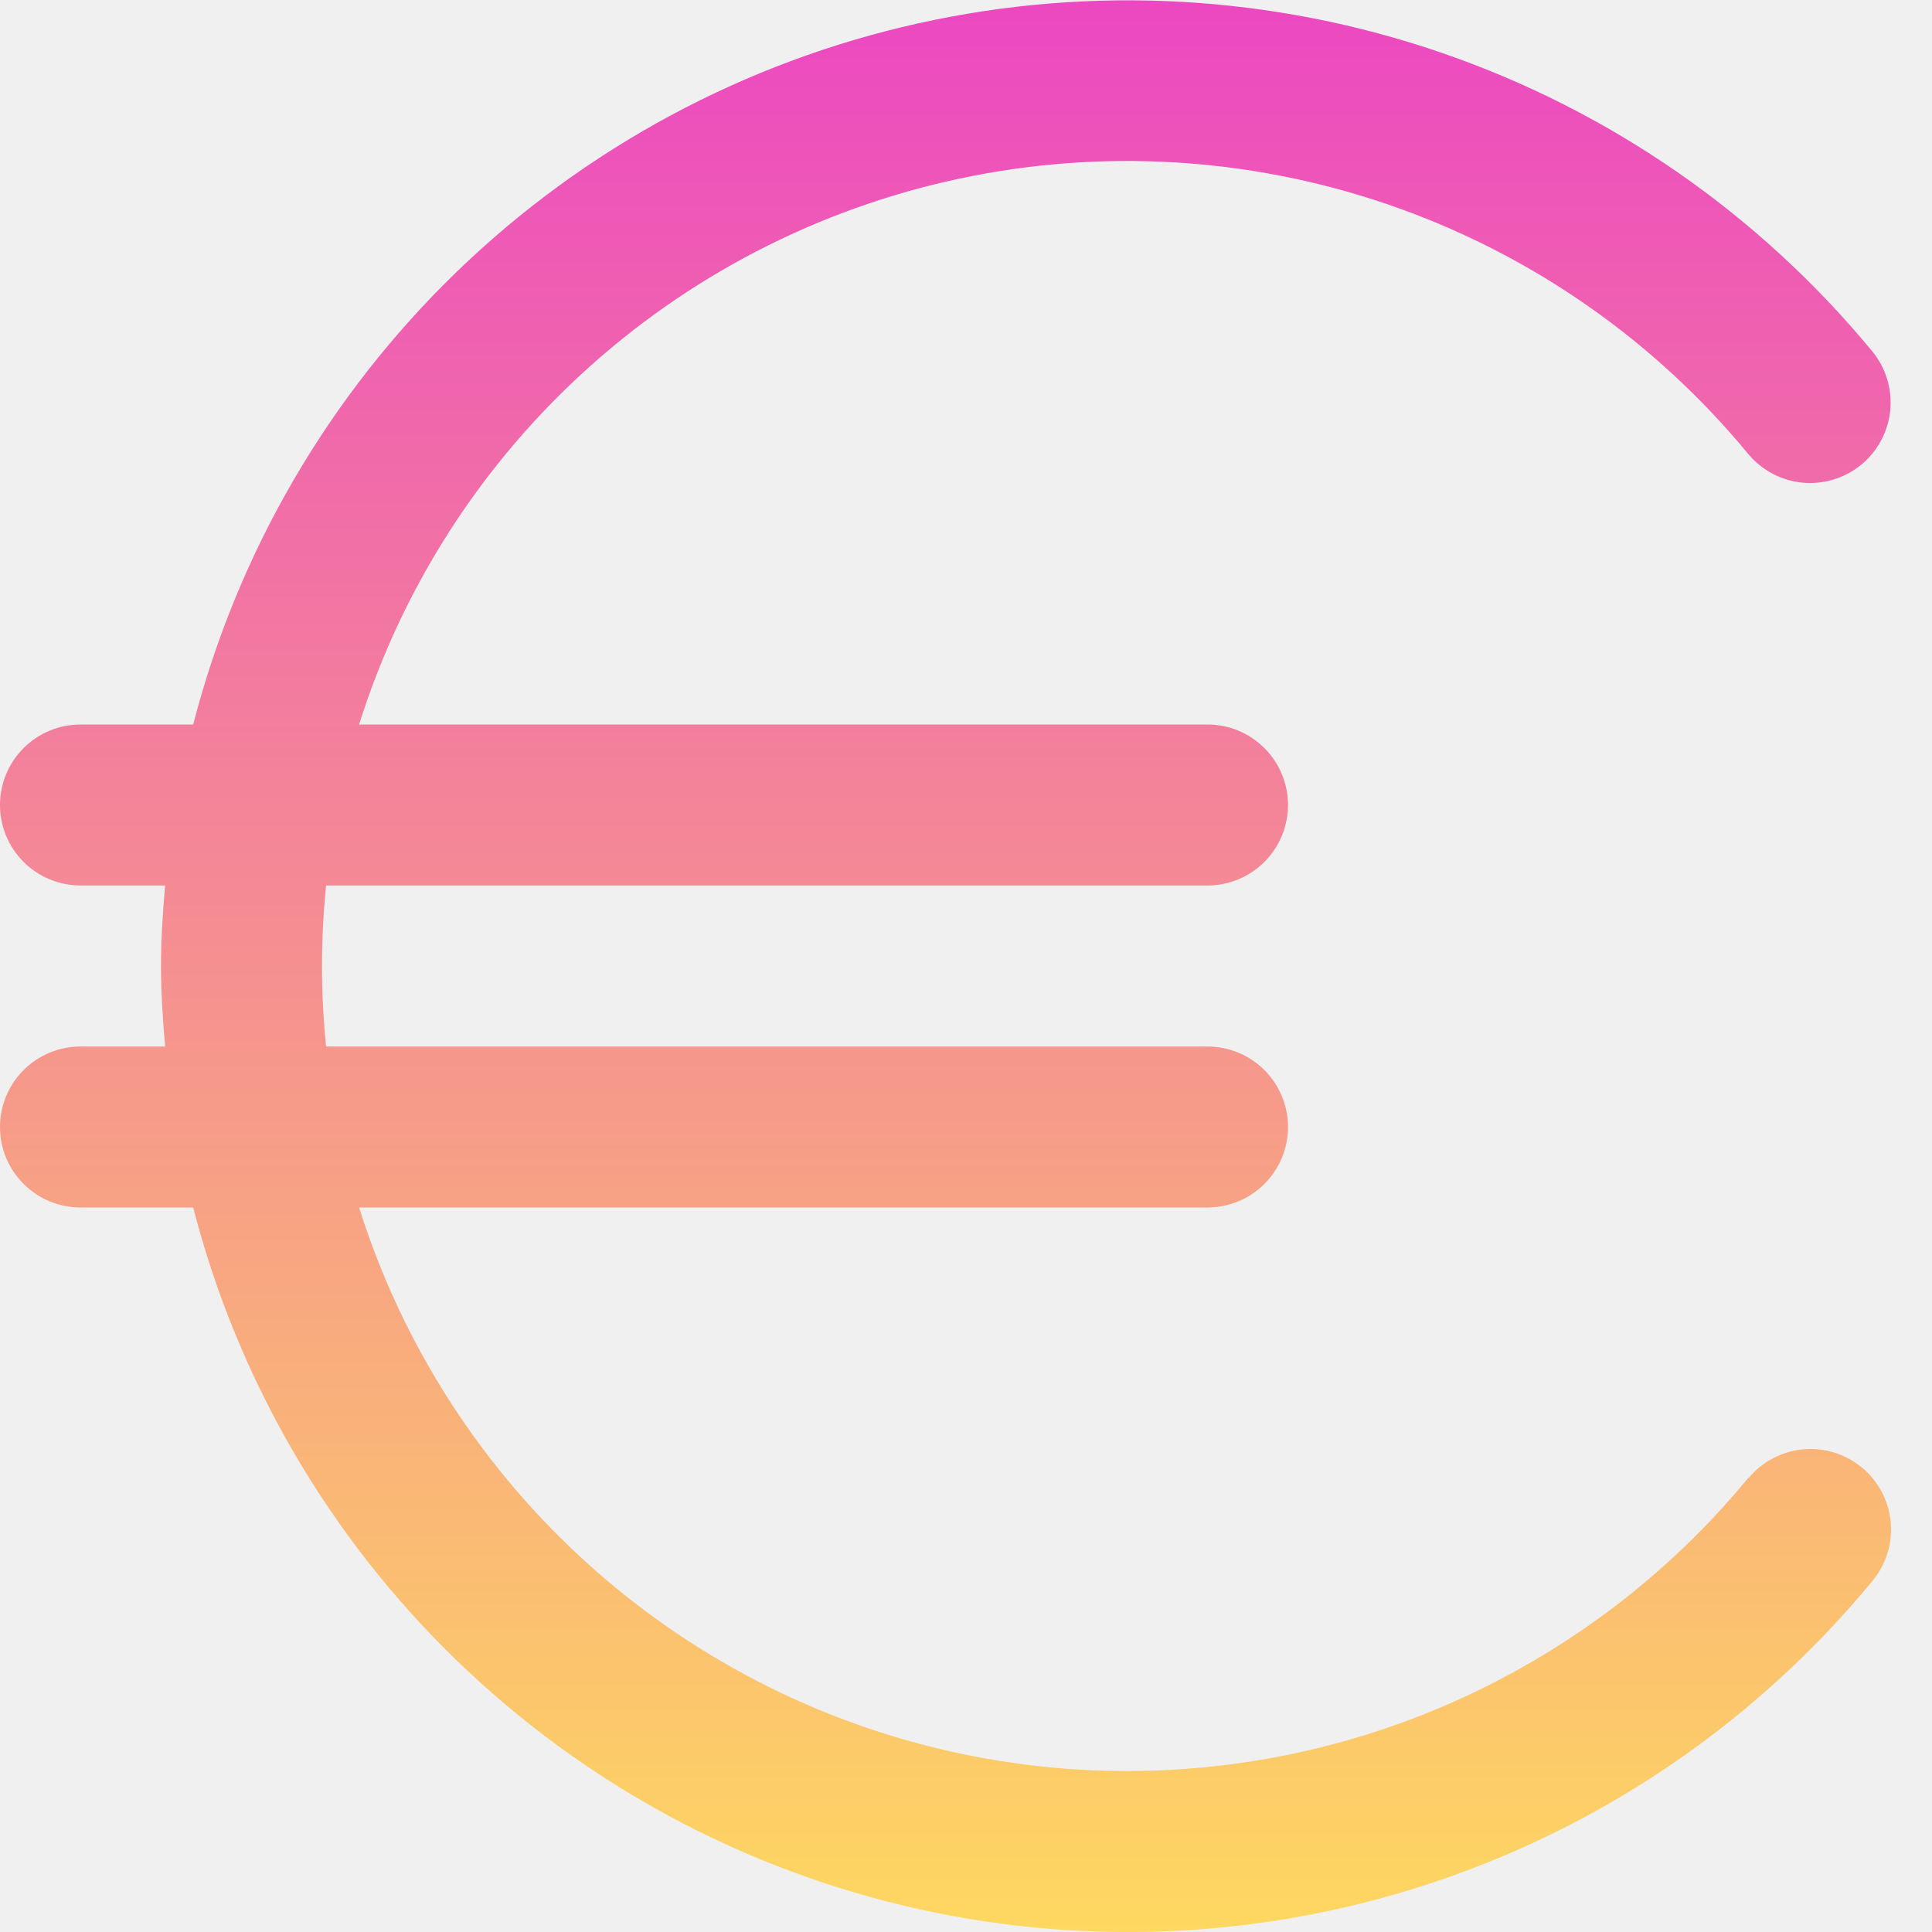
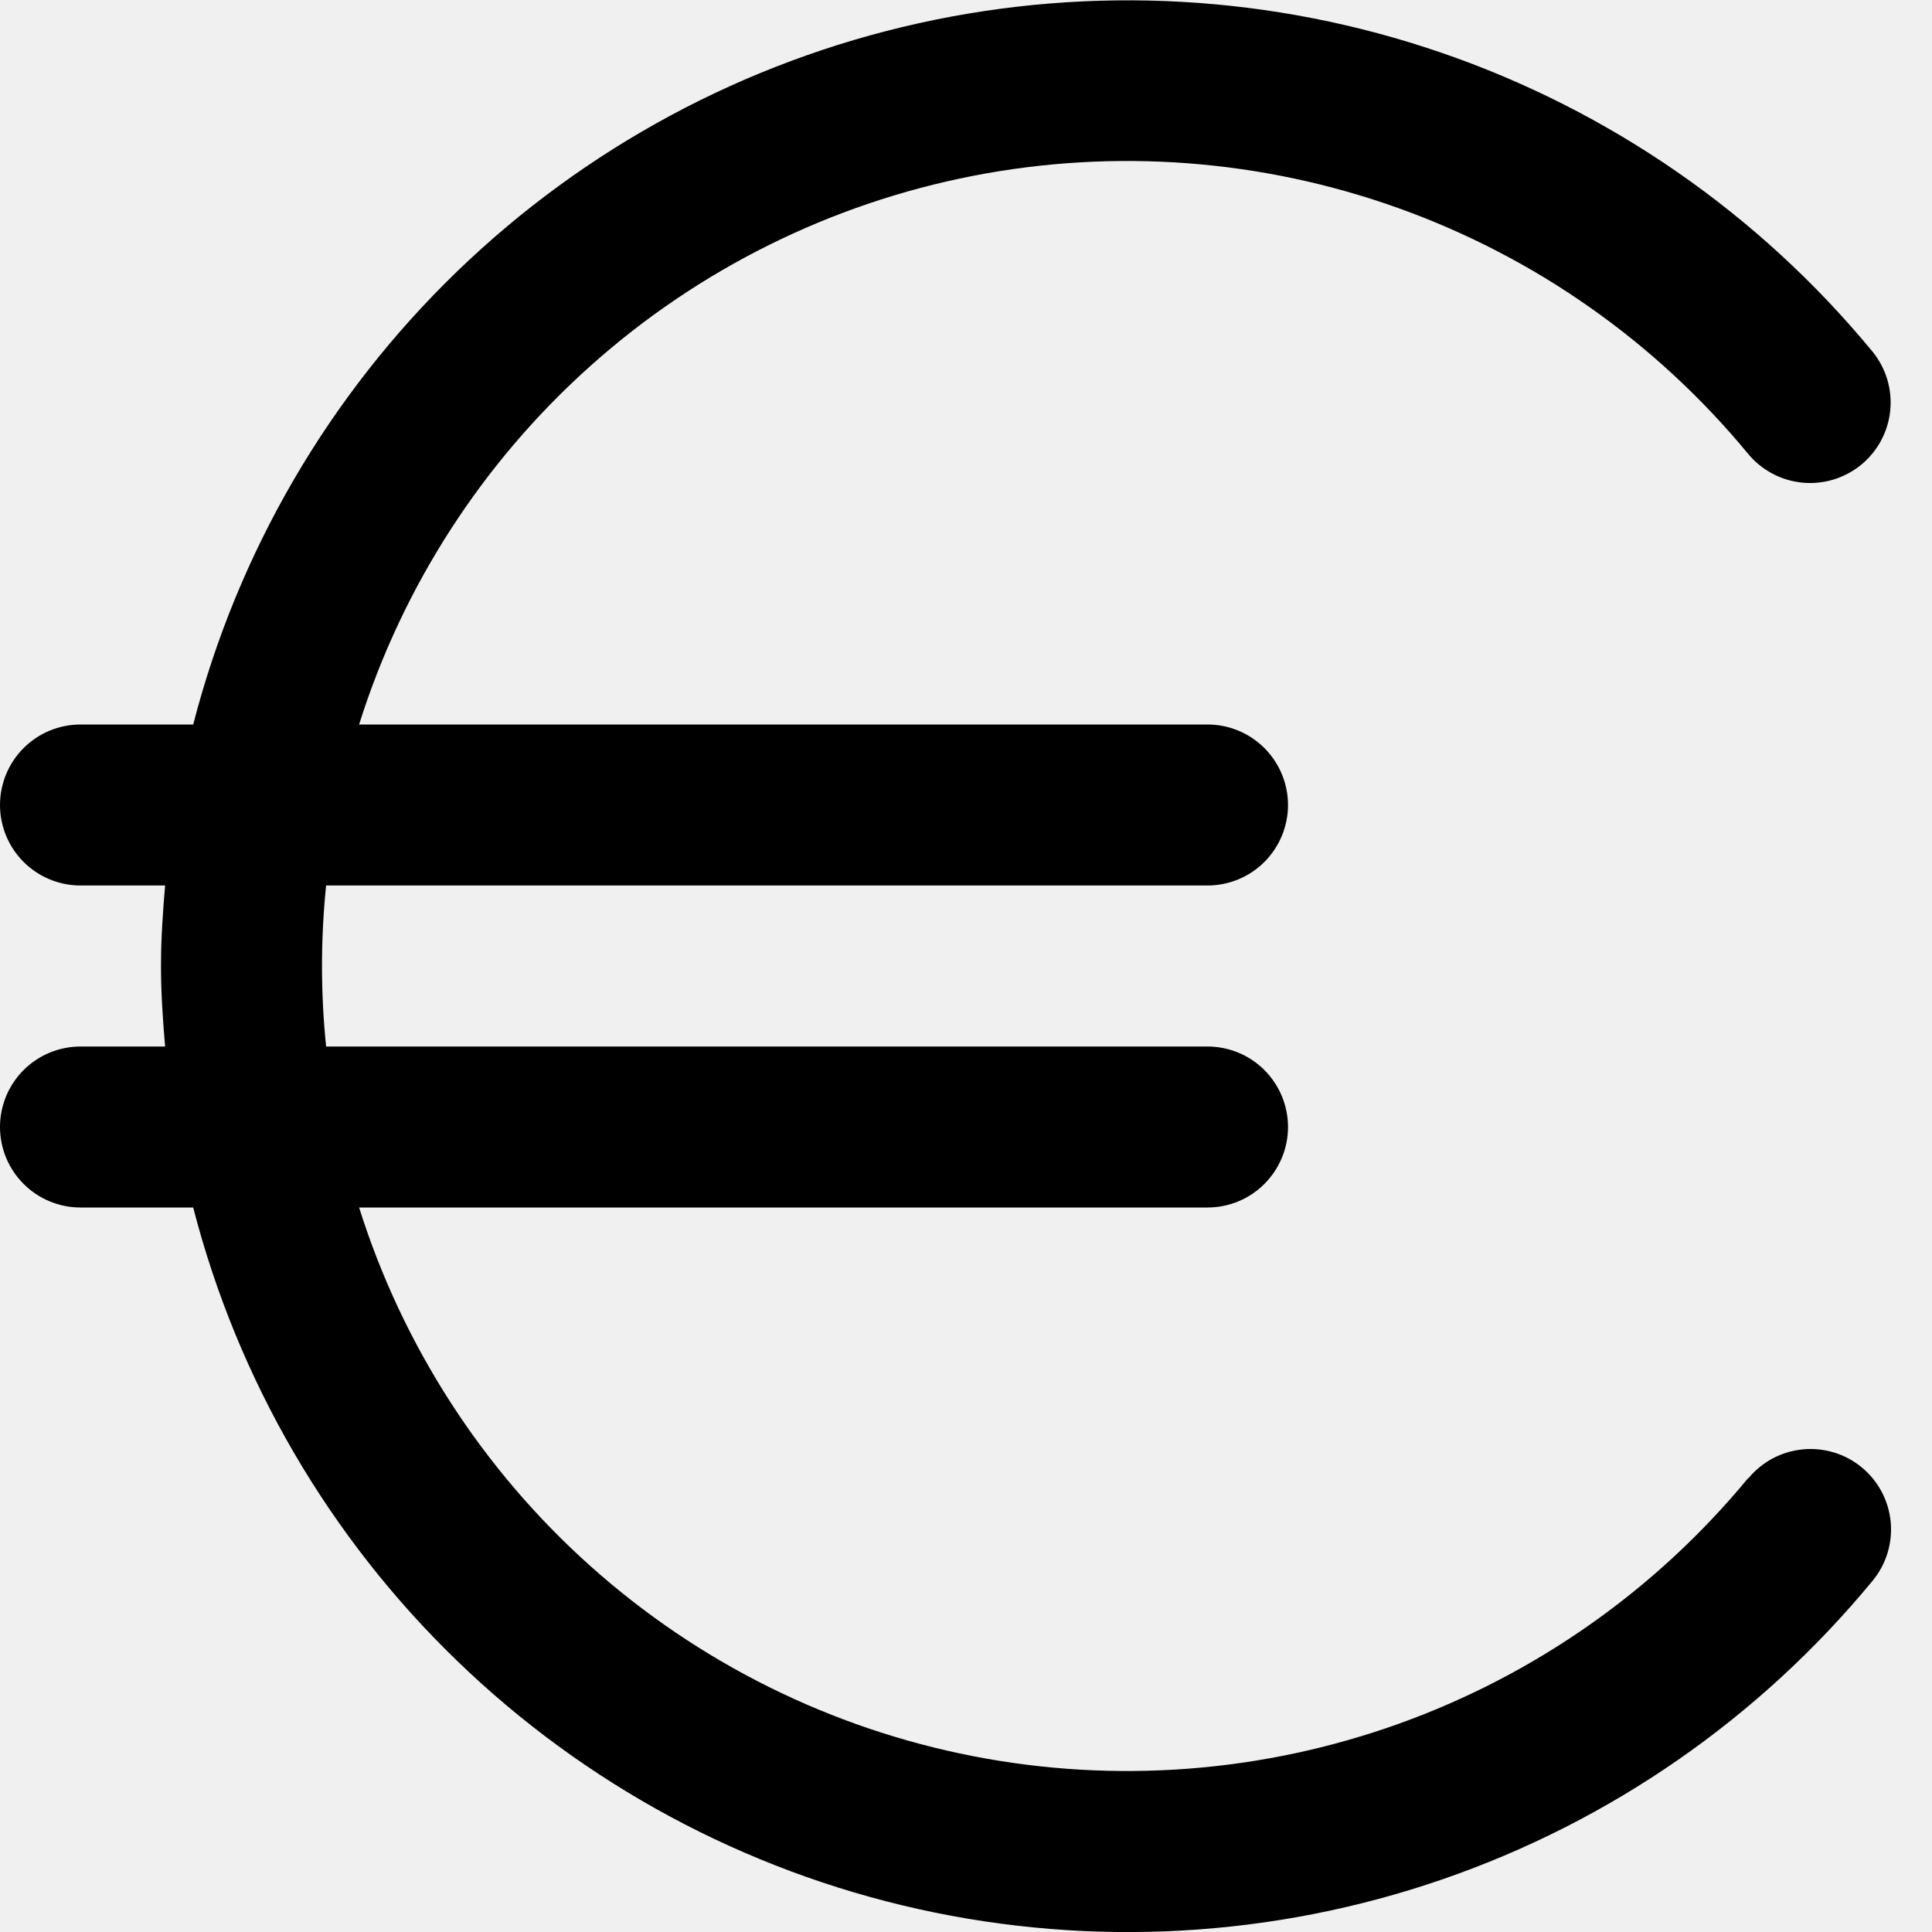
<svg xmlns="http://www.w3.org/2000/svg" width="52" height="52" viewBox="0 0 52 52" fill="none">
  <g clip-path="url(#clip0_53_87)">
-     <path d="M47.049 39.786C44.567 42.795 41.319 45.079 37.648 46.395C33.976 47.712 30.018 48.013 26.189 47.267C22.361 46.521 18.805 44.755 15.897 42.156C12.988 39.557 10.836 36.221 9.665 32.5H32.5C33.075 32.5 33.626 32.272 34.032 31.865C34.438 31.459 34.667 30.908 34.667 30.333C34.667 29.759 34.438 29.208 34.032 28.801C33.626 28.395 33.075 28.167 32.5 28.167H8.777C8.63 26.726 8.63 25.274 8.777 23.833H32.5C33.075 23.833 33.626 23.605 34.032 23.199C34.438 22.792 34.667 22.241 34.667 21.667C34.667 21.092 34.438 20.541 34.032 20.135C33.626 19.728 33.075 19.5 32.5 19.5H9.665C10.836 15.779 12.988 12.443 15.897 9.844C18.805 7.245 22.361 5.479 26.189 4.733C30.018 3.987 33.976 4.288 37.648 5.605C41.319 6.921 44.567 9.205 47.049 12.213C47.23 12.433 47.453 12.614 47.705 12.748C47.956 12.881 48.231 12.964 48.514 12.991C48.798 13.018 49.084 12.988 49.355 12.905C49.627 12.821 49.88 12.685 50.1 12.504C50.319 12.323 50.501 12.1 50.634 11.849C50.767 11.597 50.85 11.322 50.877 11.039C50.904 10.755 50.875 10.47 50.791 10.197C50.708 9.926 50.571 9.673 50.39 9.453C47.341 5.758 43.329 2.977 38.798 1.42C34.267 -0.138 29.393 -0.412 24.716 0.628C20.039 1.668 15.741 3.981 12.296 7.312C8.852 10.642 6.396 14.861 5.2 19.5H2.167C1.592 19.5 1.041 19.728 0.635 20.135C0.228 20.541 0 21.092 0 21.667C0 22.241 0.228 22.792 0.635 23.199C1.041 23.605 1.592 23.833 2.167 23.833H4.444C4.383 24.55 4.333 25.268 4.333 26C4.333 26.732 4.383 27.45 4.444 28.167H2.167C1.592 28.167 1.041 28.395 0.635 28.801C0.228 29.208 0 29.759 0 30.333C0 30.908 0.228 31.459 0.635 31.865C1.041 32.272 1.592 32.5 2.167 32.5H5.2C6.395 37.142 8.851 41.363 12.296 44.695C15.741 48.028 20.041 50.342 24.72 51.382C29.399 52.422 34.275 52.148 38.807 50.588C43.34 49.029 47.352 46.246 50.401 42.547C50.767 42.104 50.942 41.533 50.888 40.961C50.833 40.389 50.554 39.862 50.111 39.496C49.668 39.13 49.097 38.955 48.525 39.01C47.953 39.064 47.426 39.343 47.06 39.786H47.049Z" fill="url(#paint0_linear_53_87)" />
+     <path d="M47.049 39.786C44.567 42.795 41.319 45.079 37.648 46.395C33.976 47.712 30.018 48.013 26.189 47.267C22.361 46.521 18.805 44.755 15.897 42.156C12.988 39.557 10.836 36.221 9.665 32.5H32.5C33.075 32.5 33.626 32.272 34.032 31.865C34.438 31.459 34.667 30.908 34.667 30.333C34.667 29.759 34.438 29.208 34.032 28.801C33.626 28.395 33.075 28.167 32.5 28.167H8.777C8.63 26.726 8.63 25.274 8.777 23.833H32.5C33.075 23.833 33.626 23.605 34.032 23.199C34.438 22.792 34.667 22.241 34.667 21.667C34.667 21.092 34.438 20.541 34.032 20.135C33.626 19.728 33.075 19.5 32.5 19.5H9.665C10.836 15.779 12.988 12.443 15.897 9.844C18.805 7.245 22.361 5.479 26.189 4.733C30.018 3.987 33.976 4.288 37.648 5.605C41.319 6.921 44.567 9.205 47.049 12.213C47.23 12.433 47.453 12.614 47.705 12.748C47.956 12.881 48.231 12.964 48.514 12.991C48.798 13.018 49.084 12.988 49.355 12.905C49.627 12.821 49.88 12.685 50.1 12.504C50.319 12.323 50.501 12.1 50.634 11.849C50.767 11.597 50.85 11.322 50.877 11.039C50.904 10.755 50.875 10.47 50.791 10.197C50.708 9.926 50.571 9.673 50.39 9.453C47.341 5.758 43.329 2.977 38.798 1.42C34.267 -0.138 29.393 -0.412 24.716 0.628C20.039 1.668 15.741 3.981 12.296 7.312C8.852 10.642 6.396 14.861 5.2 19.5H2.167C1.592 19.5 1.041 19.728 0.635 20.135C0.228 20.541 0 21.092 0 21.667C0 22.241 0.228 22.792 0.635 23.199C1.041 23.605 1.592 23.833 2.167 23.833H4.444C4.383 24.55 4.333 25.268 4.333 26C4.333 26.732 4.383 27.45 4.444 28.167H2.167C1.592 28.167 1.041 28.395 0.635 28.801C0.228 29.208 0 29.759 0 30.333C0 30.908 0.228 31.459 0.635 31.865C1.041 32.272 1.592 32.5 2.167 32.5H5.2C6.395 37.142 8.851 41.363 12.296 44.695C15.741 48.028 20.041 50.342 24.72 51.383C29.399 52.422 34.275 52.148 38.807 50.588C43.34 49.029 47.352 46.246 50.401 42.547C50.767 42.104 50.942 41.533 50.888 40.961C50.833 40.389 50.554 39.862 50.111 39.496C49.668 39.13 49.097 38.955 48.525 39.01C47.953 39.064 47.426 39.343 47.06 39.786H47.049Z" fill="black" />
  </g>
  <defs>
-     <linearGradient id="paint0_linear_53_87" x1="25.449" y1="0.009" x2="25.449" y2="52.001" gradientUnits="userSpaceOnUse">
-       <stop stop-color="#EC48C1" />
-       <stop offset="1" stop-color="#FED860" />
-     </linearGradient>
    <clipPath id="clip0_53_87">
      <rect width="52" height="52" fill="white" />
    </clipPath>
  </defs>
</svg>
